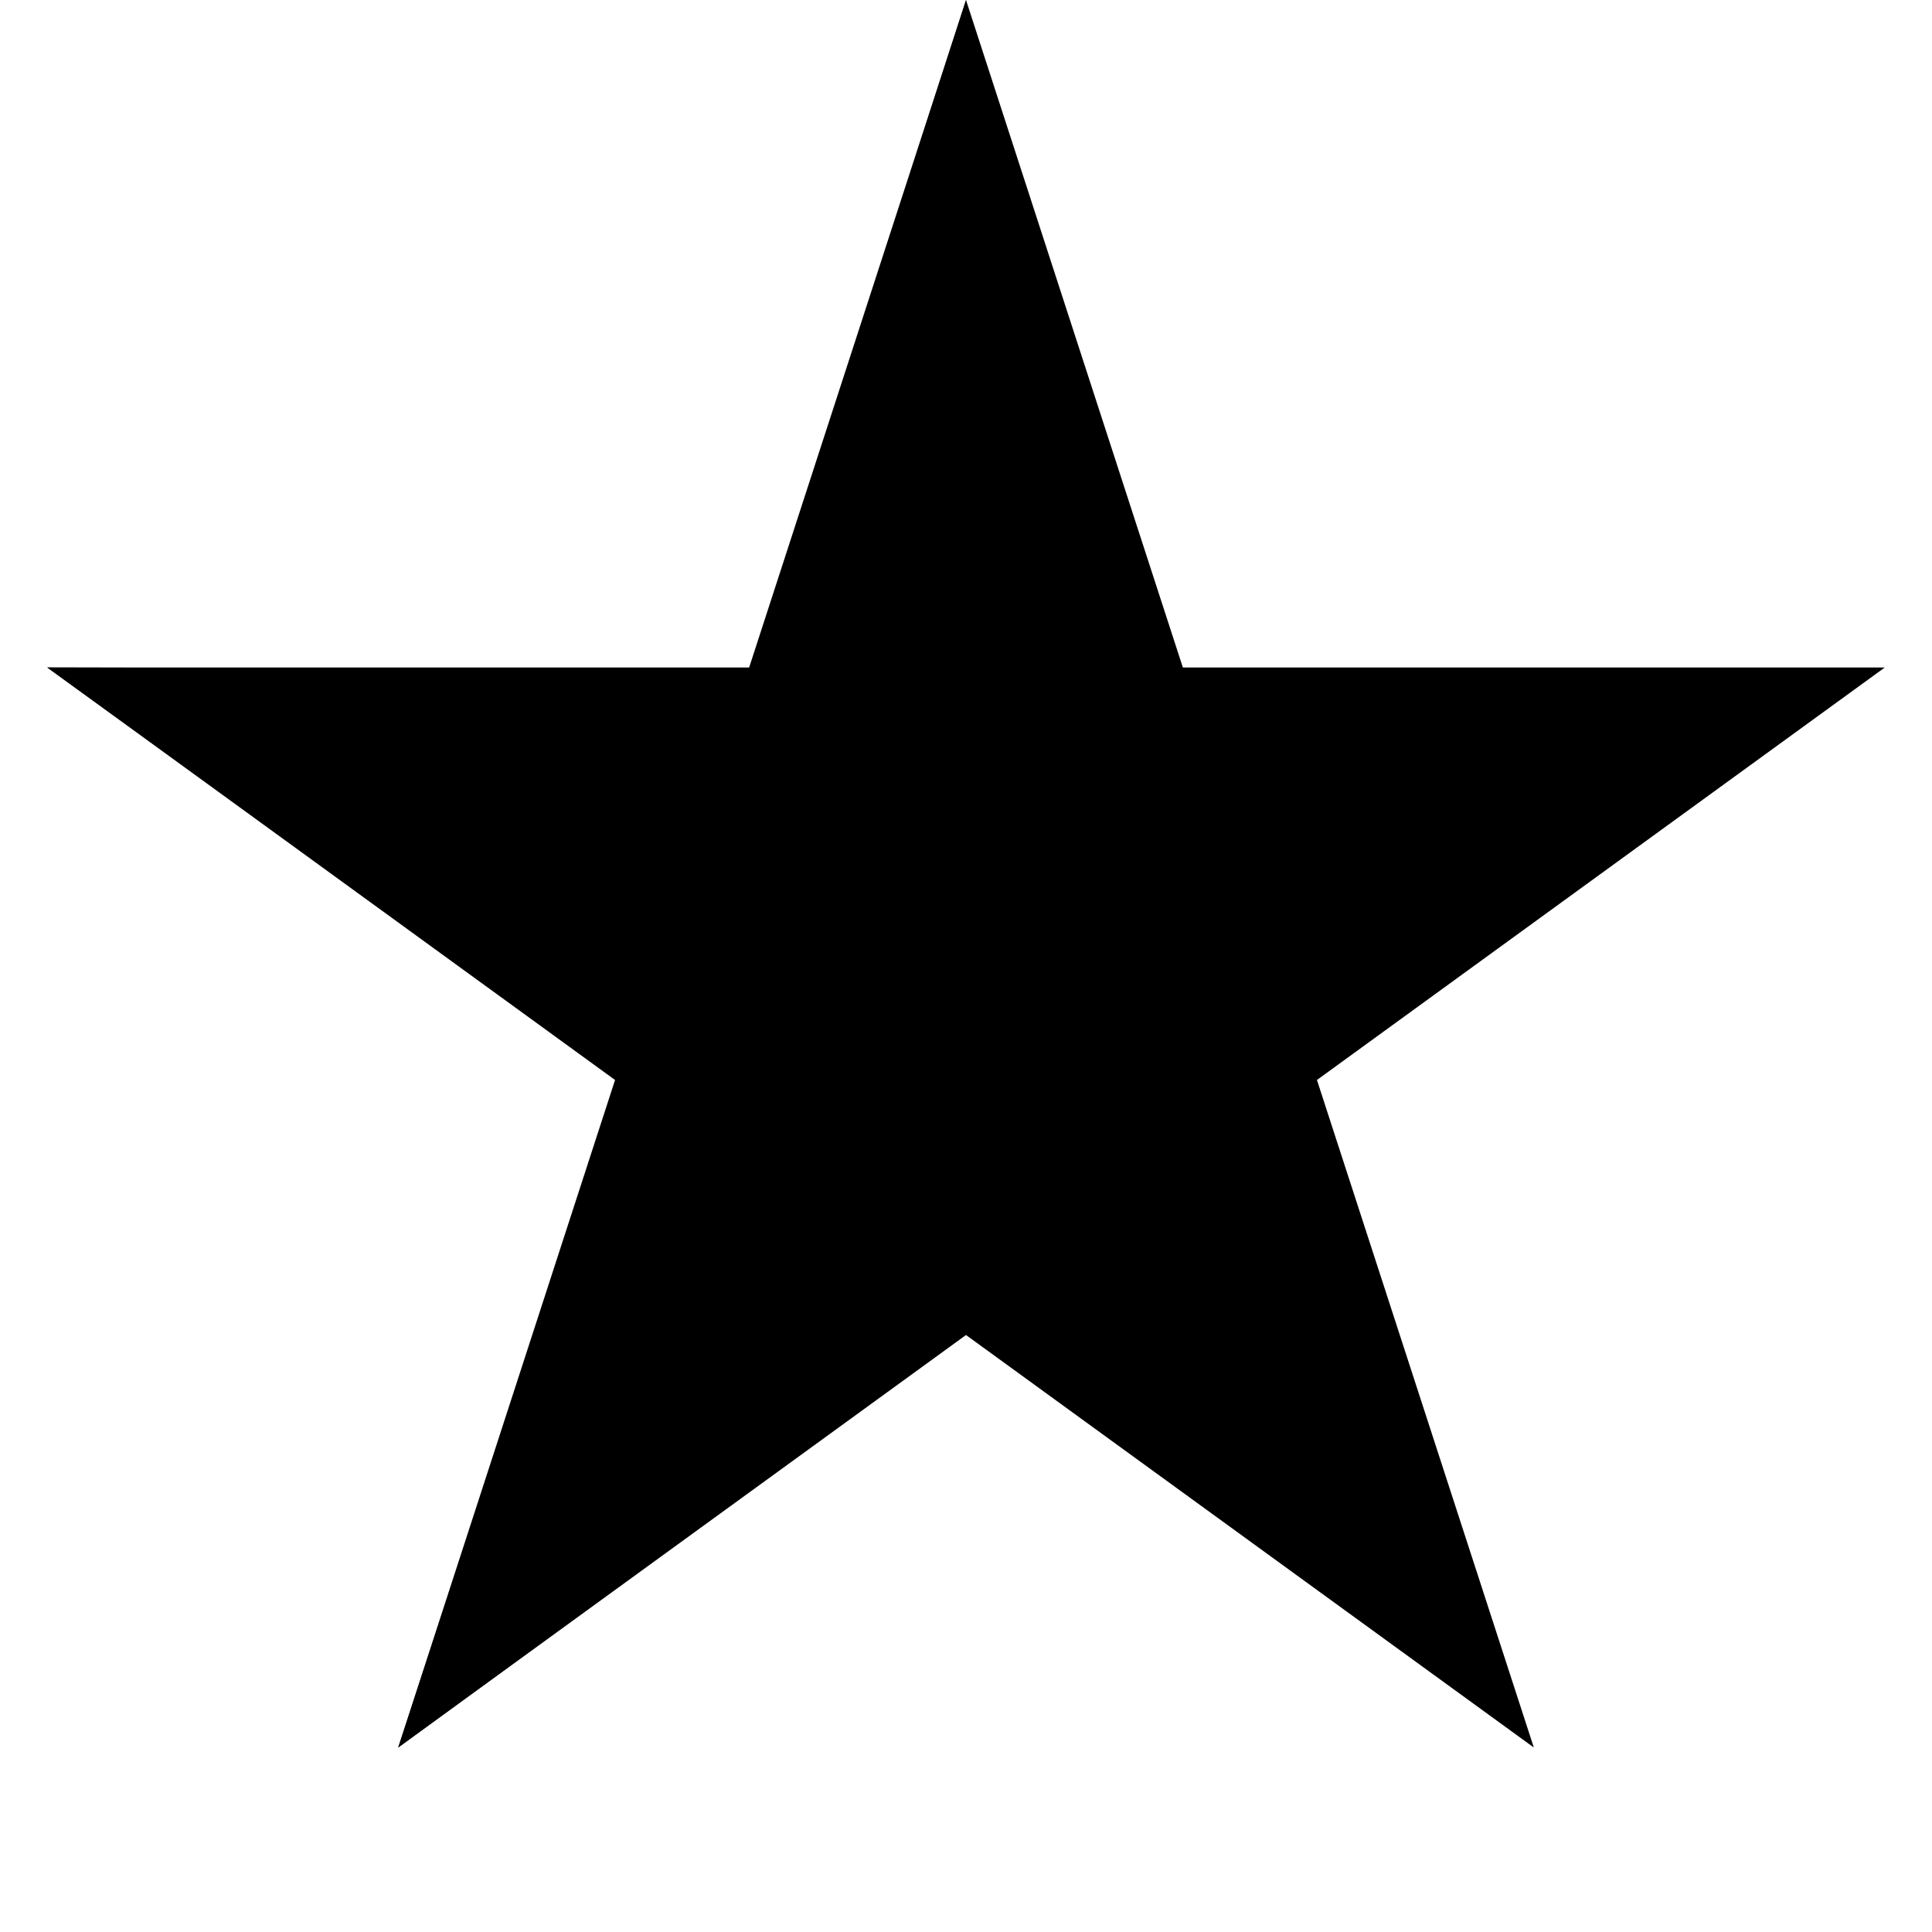
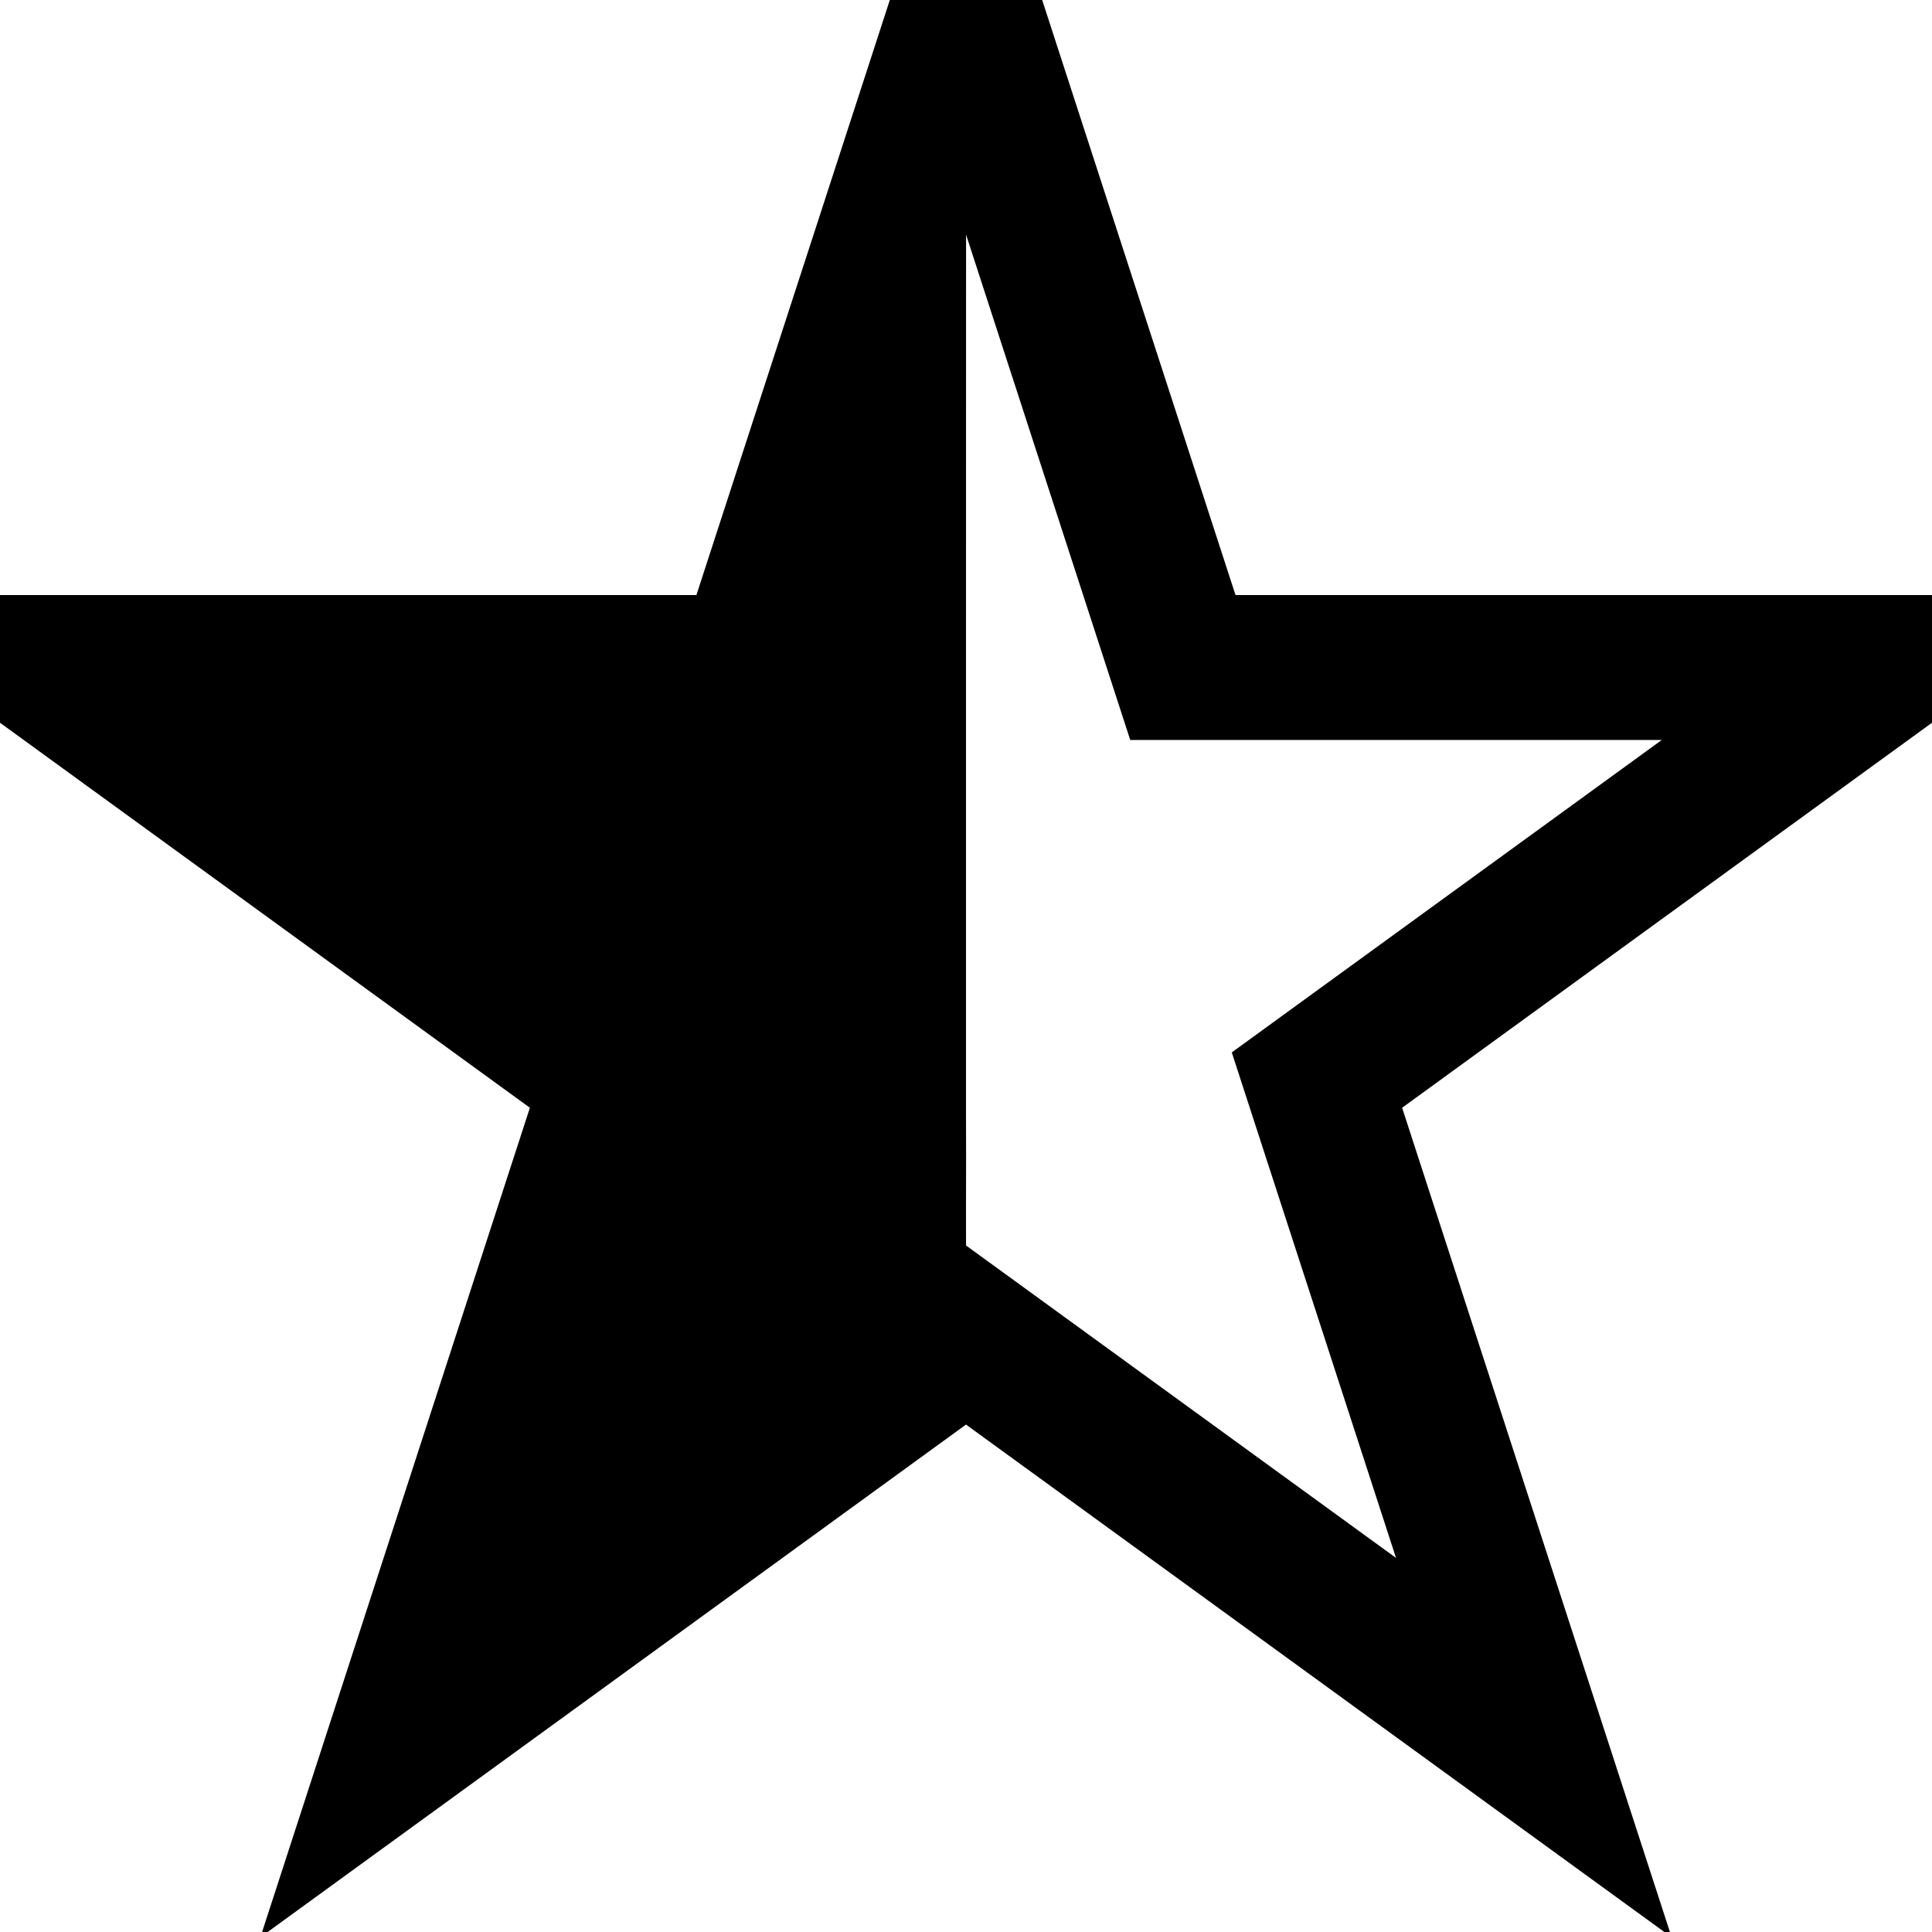
- <svg xmlns="http://www.w3.org/2000/svg" width="20" height="20" viewBox="0 0 20 20" fill="none">
-   <path d="M10 0L12.245 6.91H19.511L13.633 11.18L15.878 18.09L10 13.82L4.122 18.09L6.367 11.18L0.489 6.91H7.755L10 0Z" fill="currentColor" />
-   <path d="M10.001 0L10 7V11.5L10.001 12L10 12.5L10.001 13.8L4.123 18.09L6.387 11.174L0.49 6.91L7.767 6.926L10.001 0Z" fill="currentColor" />
+ <svg xmlns="http://www.w3.org/2000/svg" id="Layer_1" data-name="Layer 1" width="20" height="20" viewBox="0 0 20 20">
+   <path d="M10,0l2.245,6.91h7.266l-5.878,4.271,2.245,6.91-5.878-4.271-5.878,4.271,2.245-6.91L.489,6.91h7.265L10,0Z" style="fill: none; stroke: currentColor; stroke-width: 1.5; stroke-miterlimit: 10;" />
+   <path d="M10.001,0l-.001,7v4.5l.001.5-.001.5.001,1.3-5.878,4.29,2.264-6.916L.49,6.91l7.277.016L10.001,0Z" style="fill: currentColor;" />
</svg>
